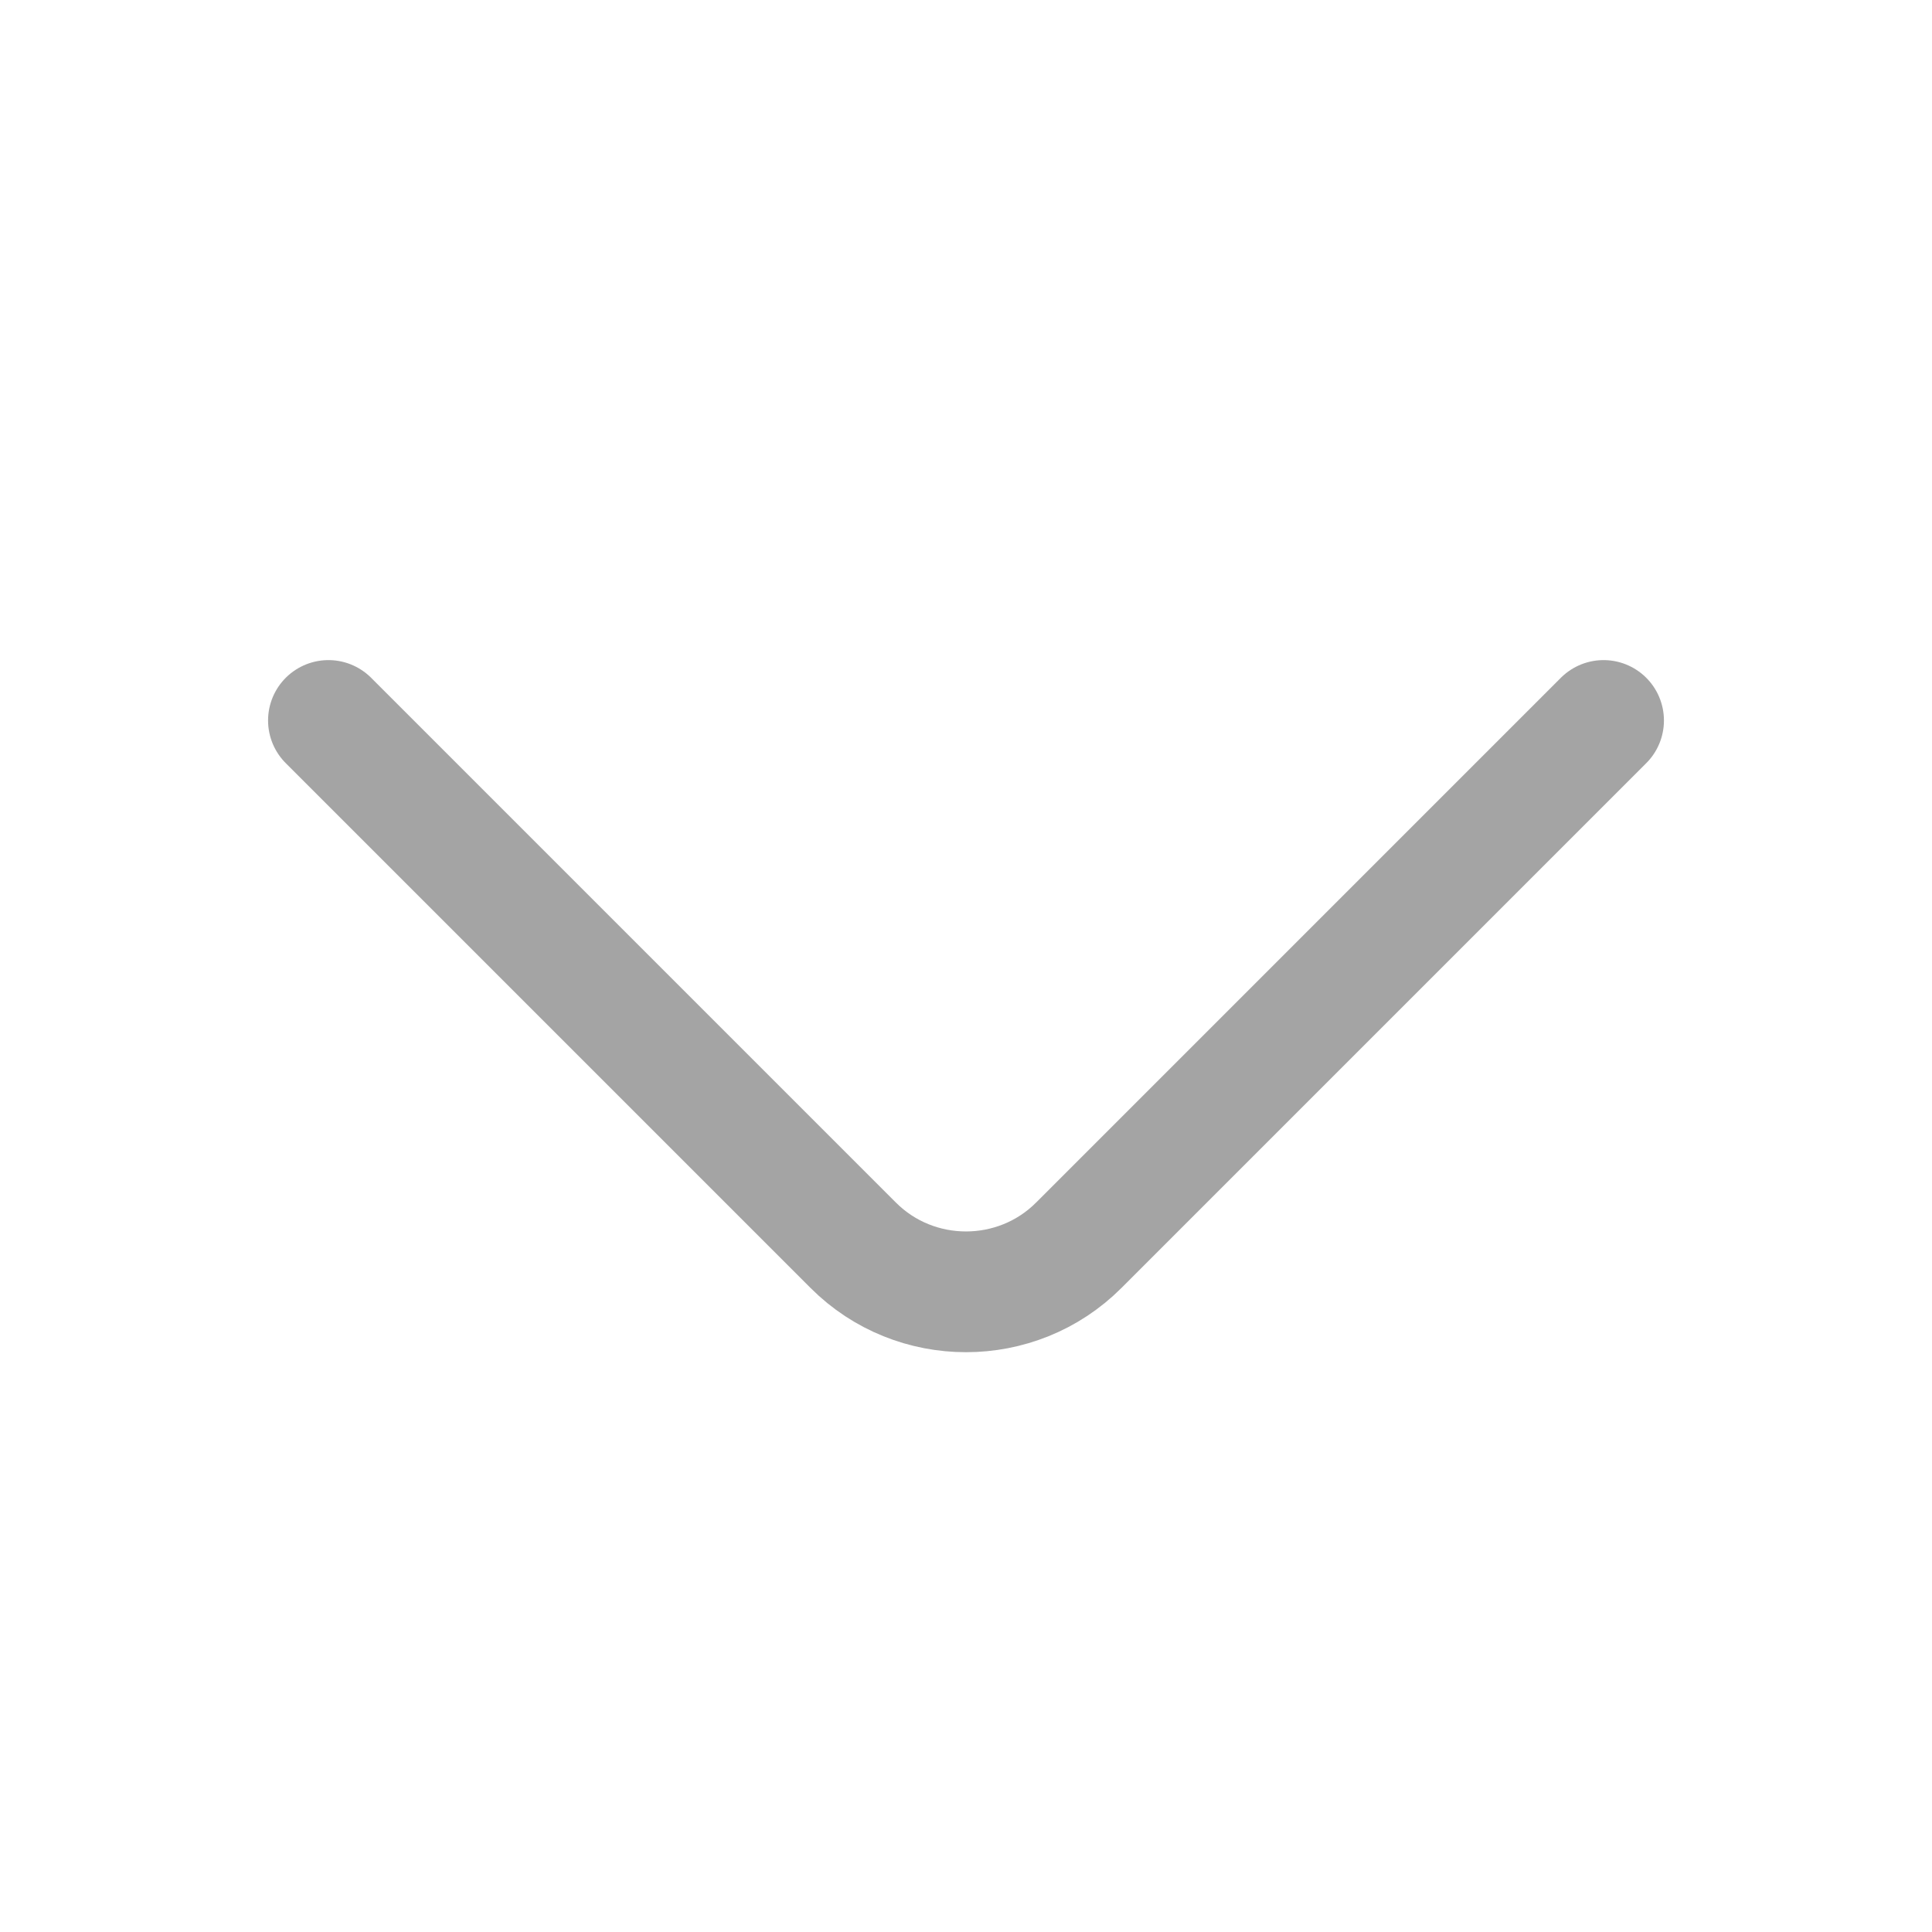
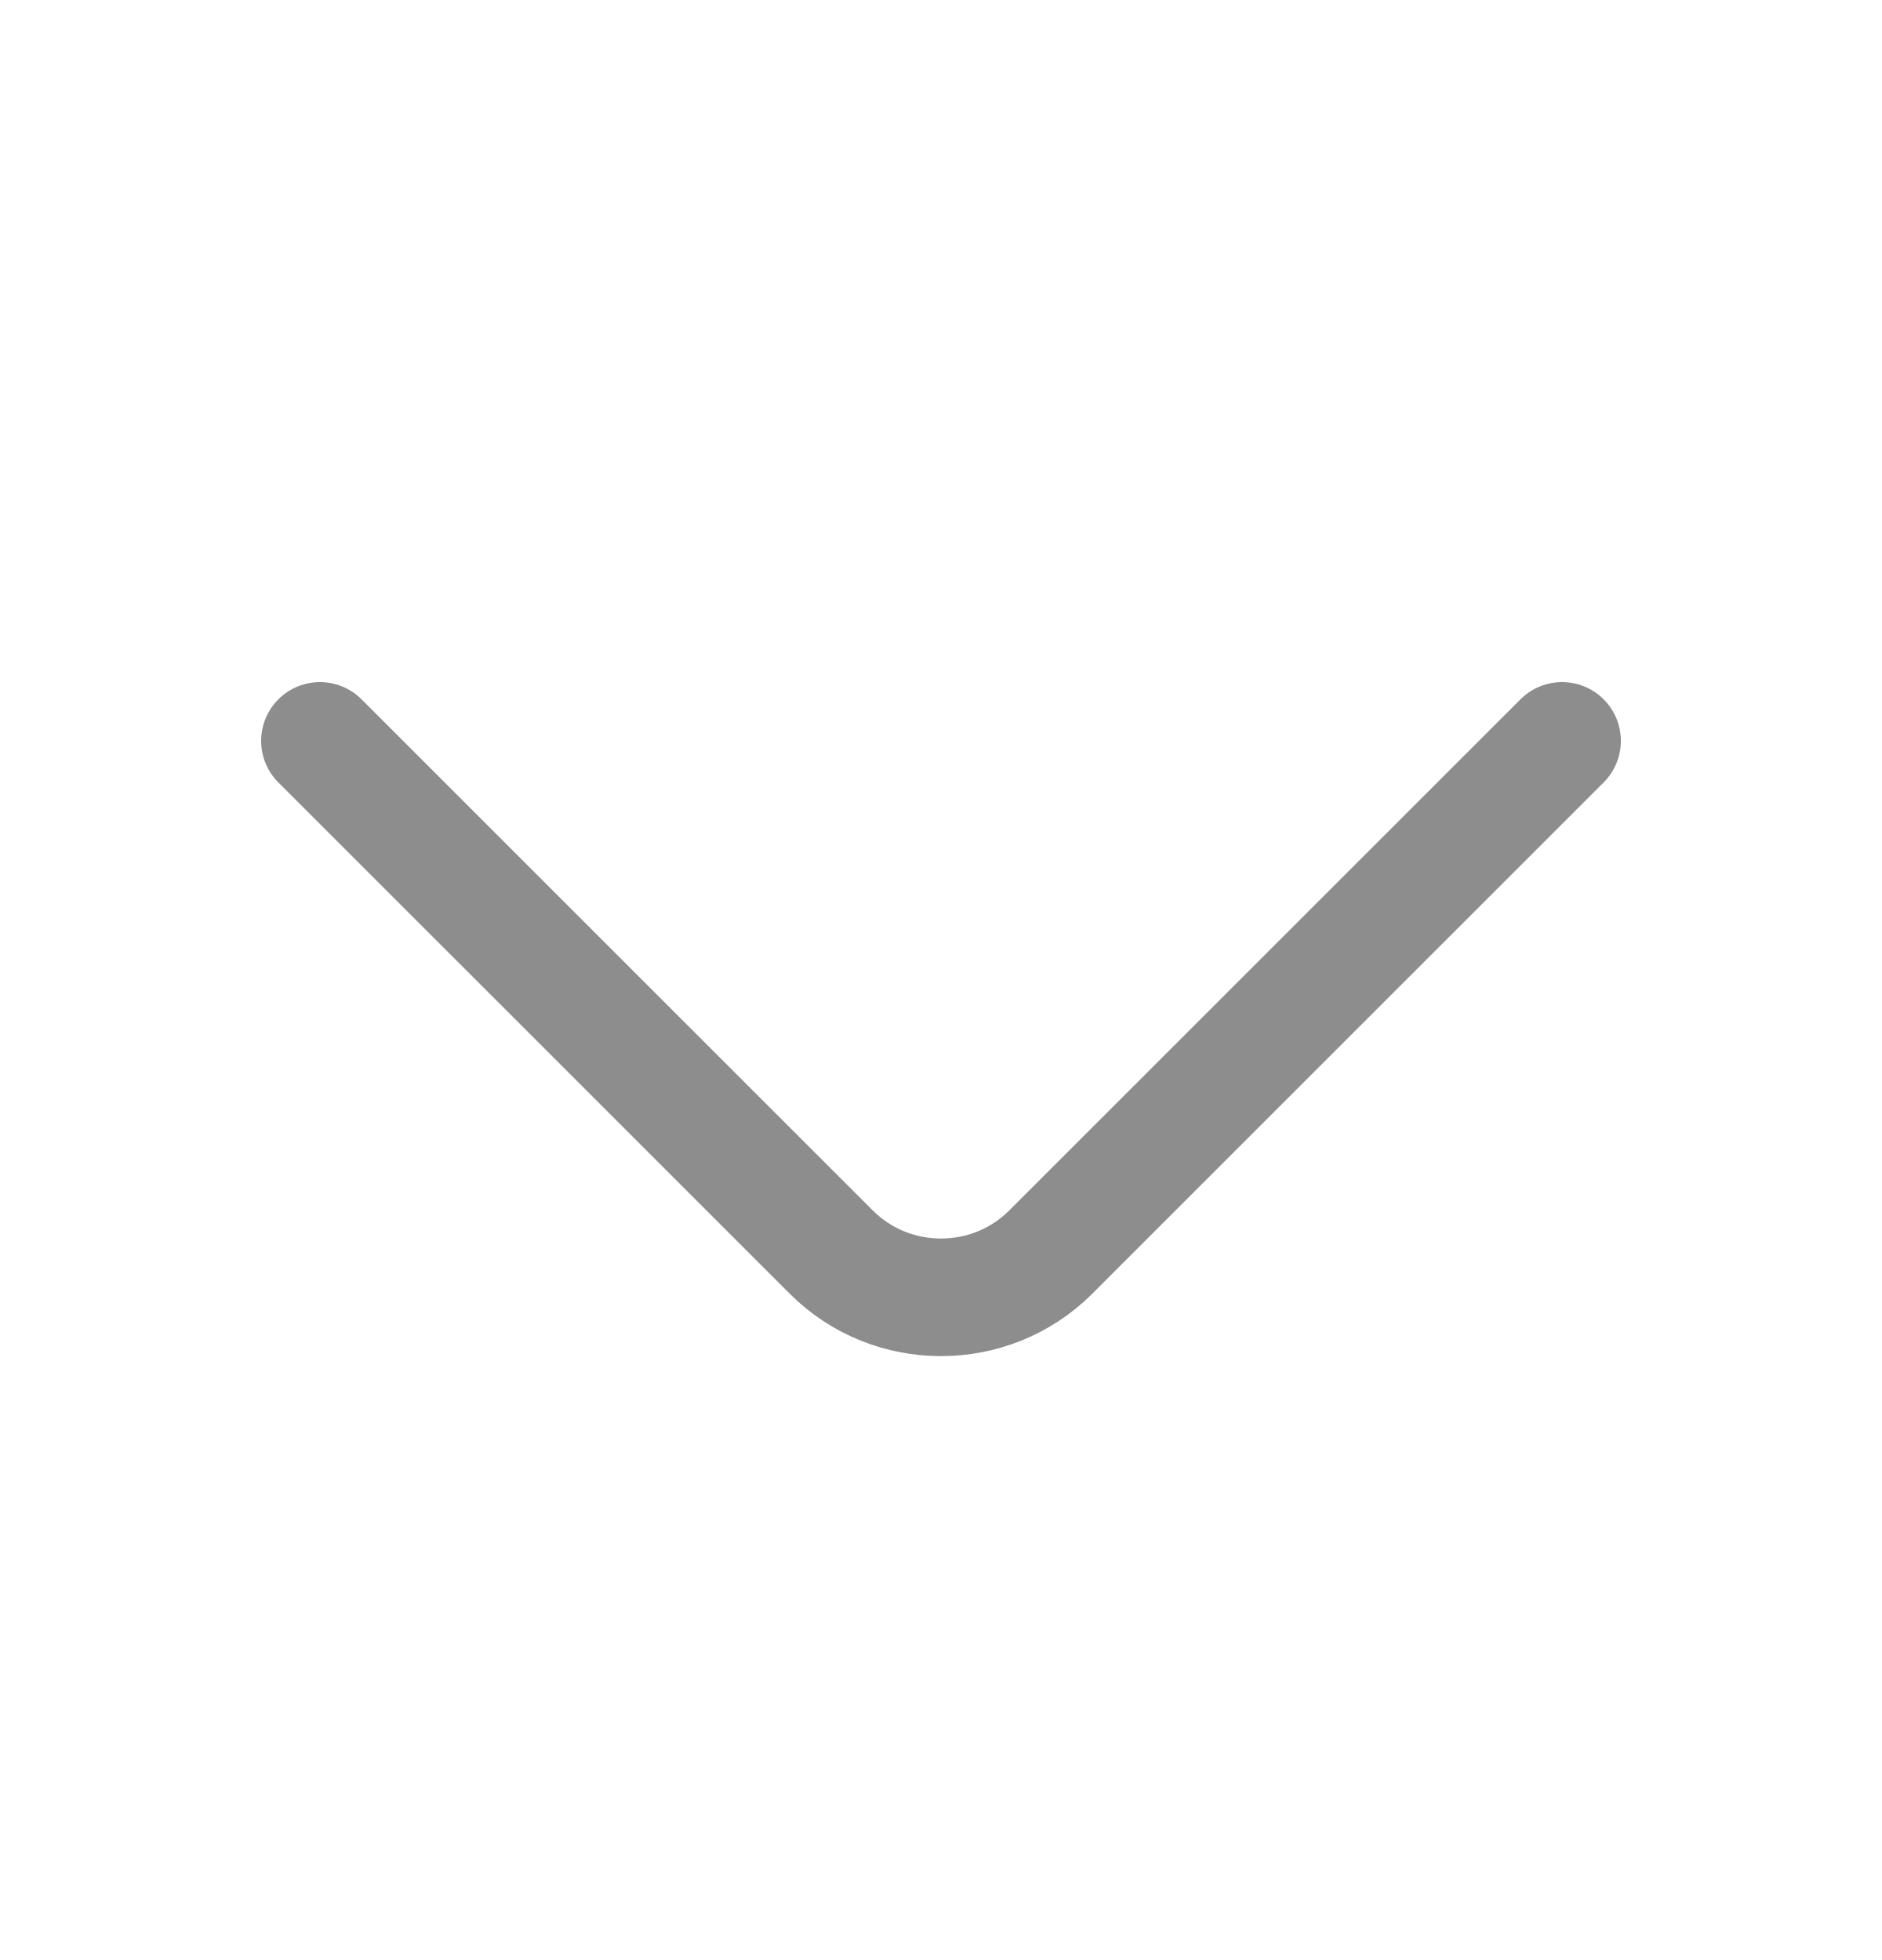
- <svg xmlns="http://www.w3.org/2000/svg" width="24" height="24" viewBox="0 0 24 24" fill="none">
-   <path d="M4.08 8.95L10.6 15.47C11.37 16.24 12.63 16.24 13.4 15.47L19.92 8.95" stroke="#7E7E7E" stroke-opacity="0.7" stroke-width="1.5" stroke-miterlimit="10" stroke-linecap="round" stroke-linejoin="round" />
+ <svg xmlns="http://www.w3.org/2000/svg" width="24" height="25" viewBox="0 0 24 25" fill="none">
+   <path d="M4.08 9.45L10.6 15.97C11.37 16.74 12.63 16.74 13.4 15.97L19.92 9.45" stroke="#8D8D8D" stroke-width="1.5" stroke-miterlimit="10" stroke-linecap="round" stroke-linejoin="round" />
</svg>
